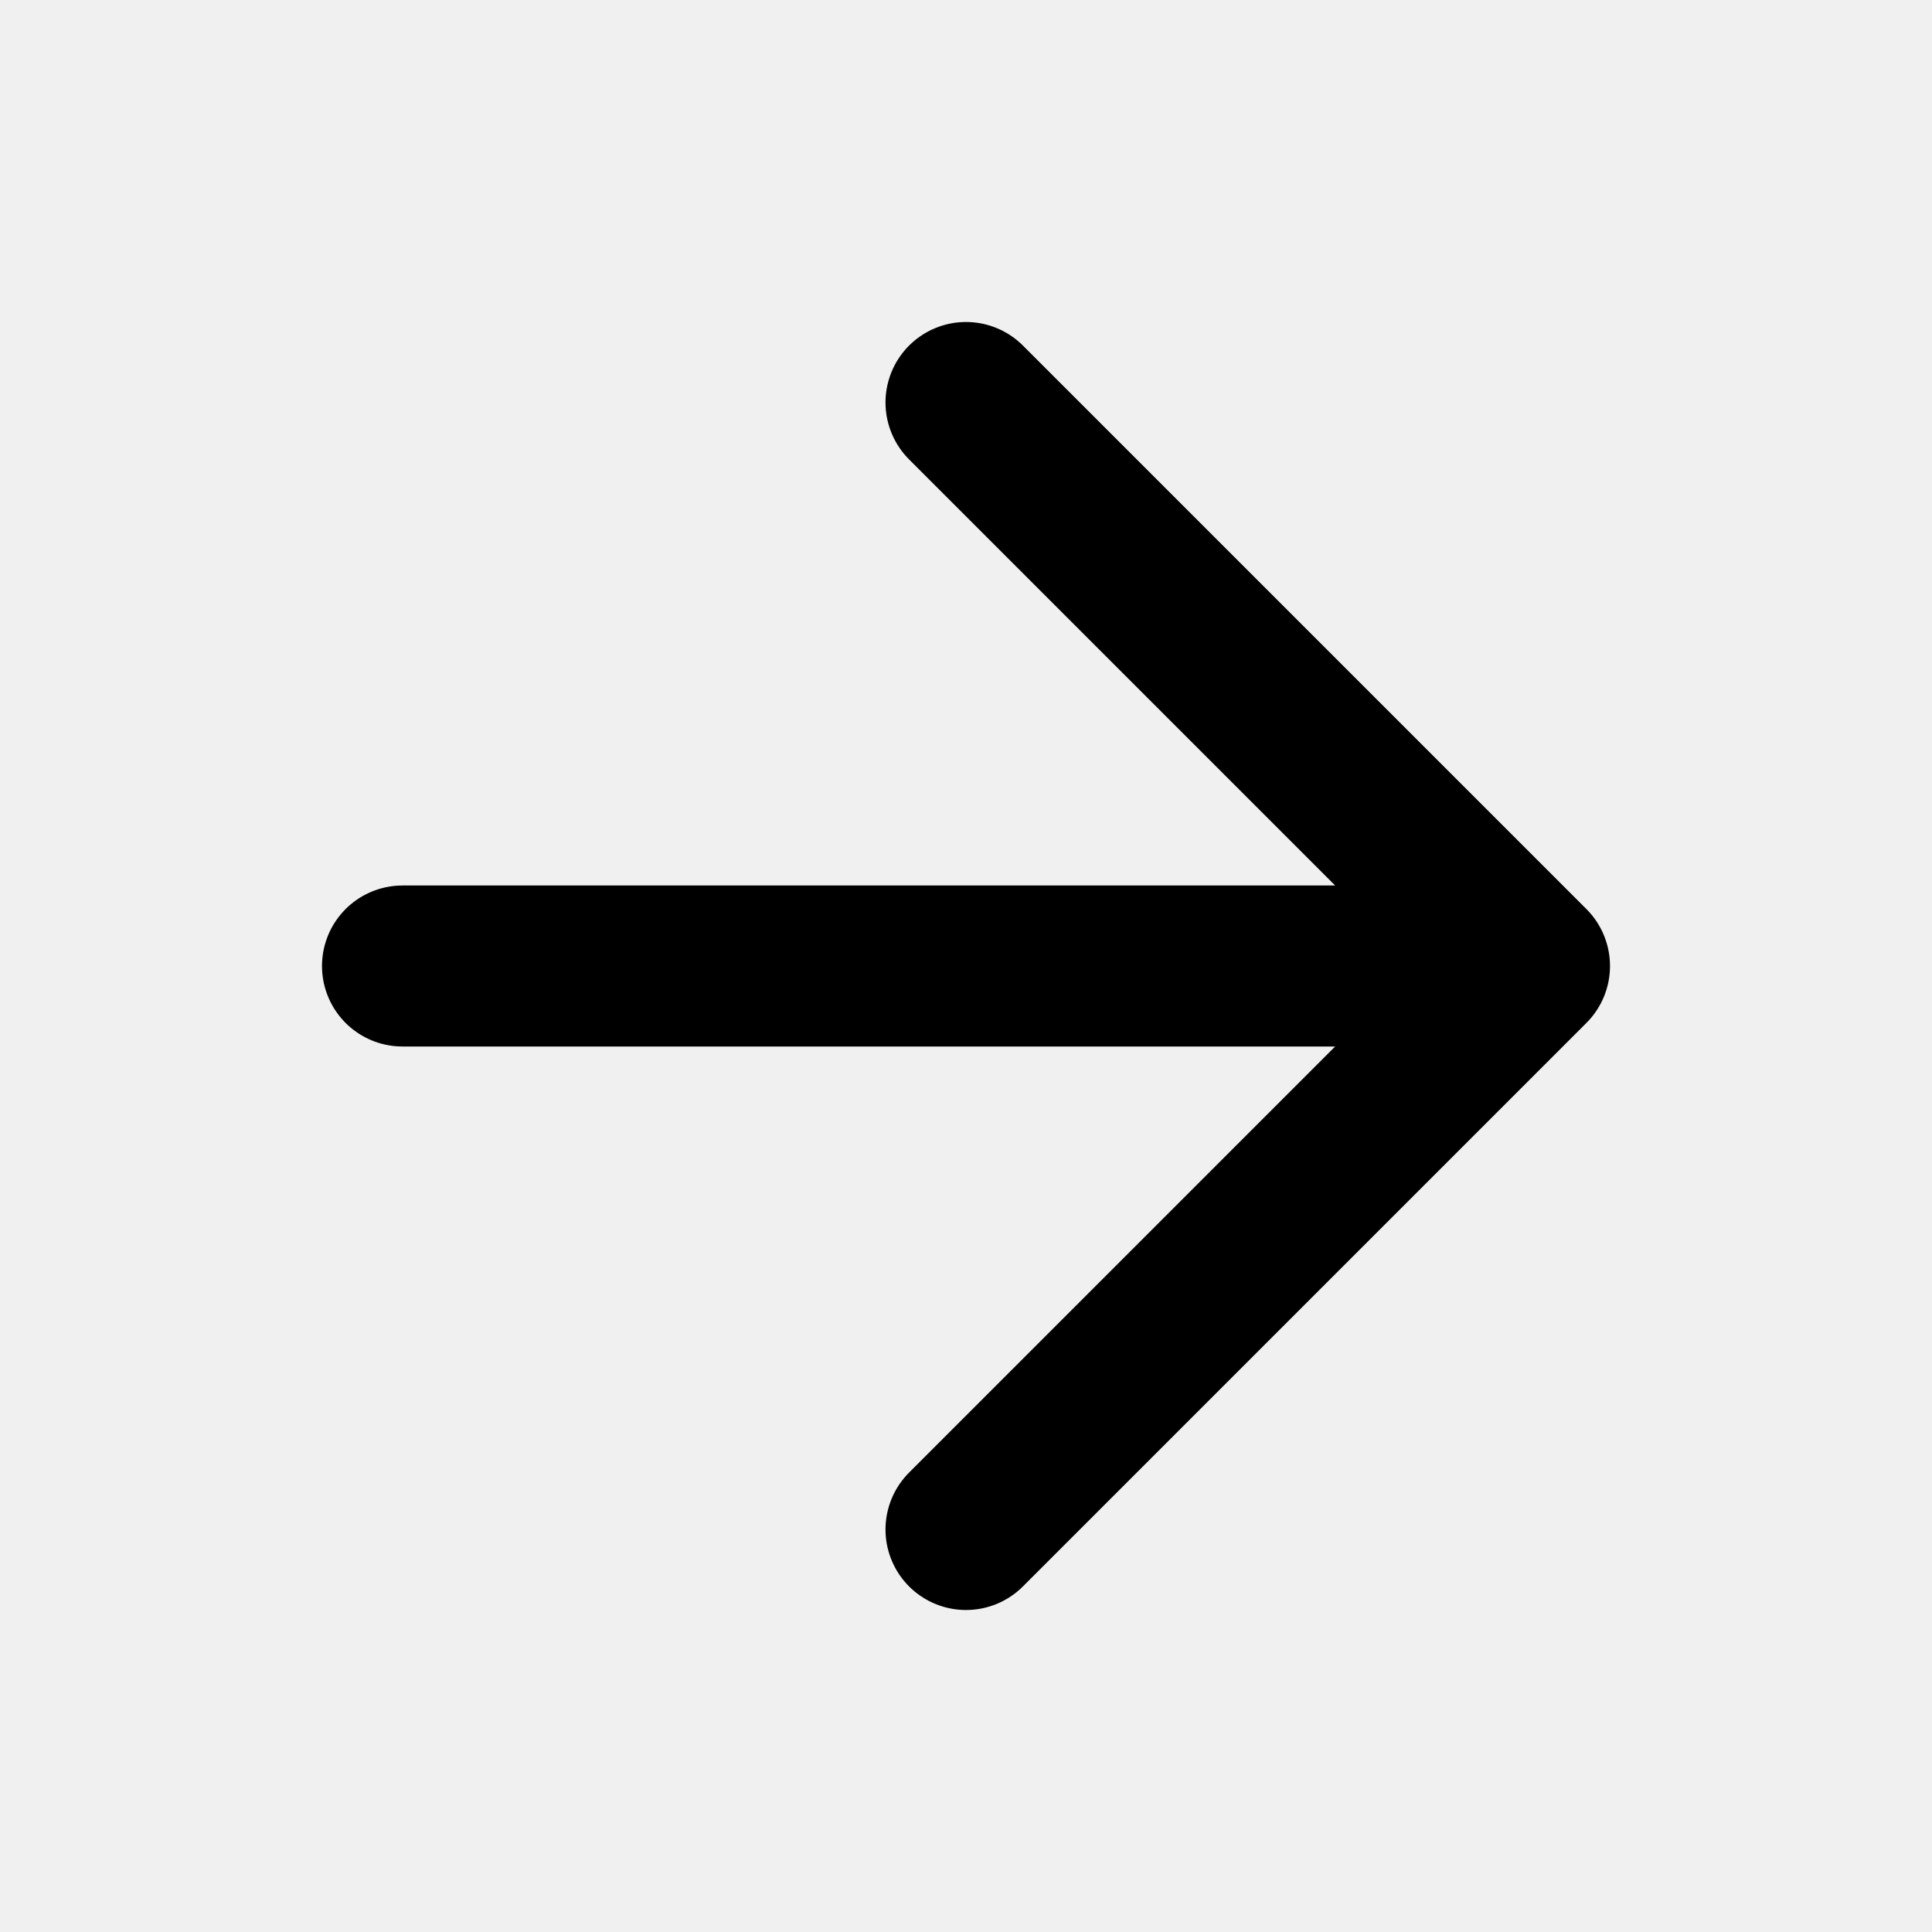
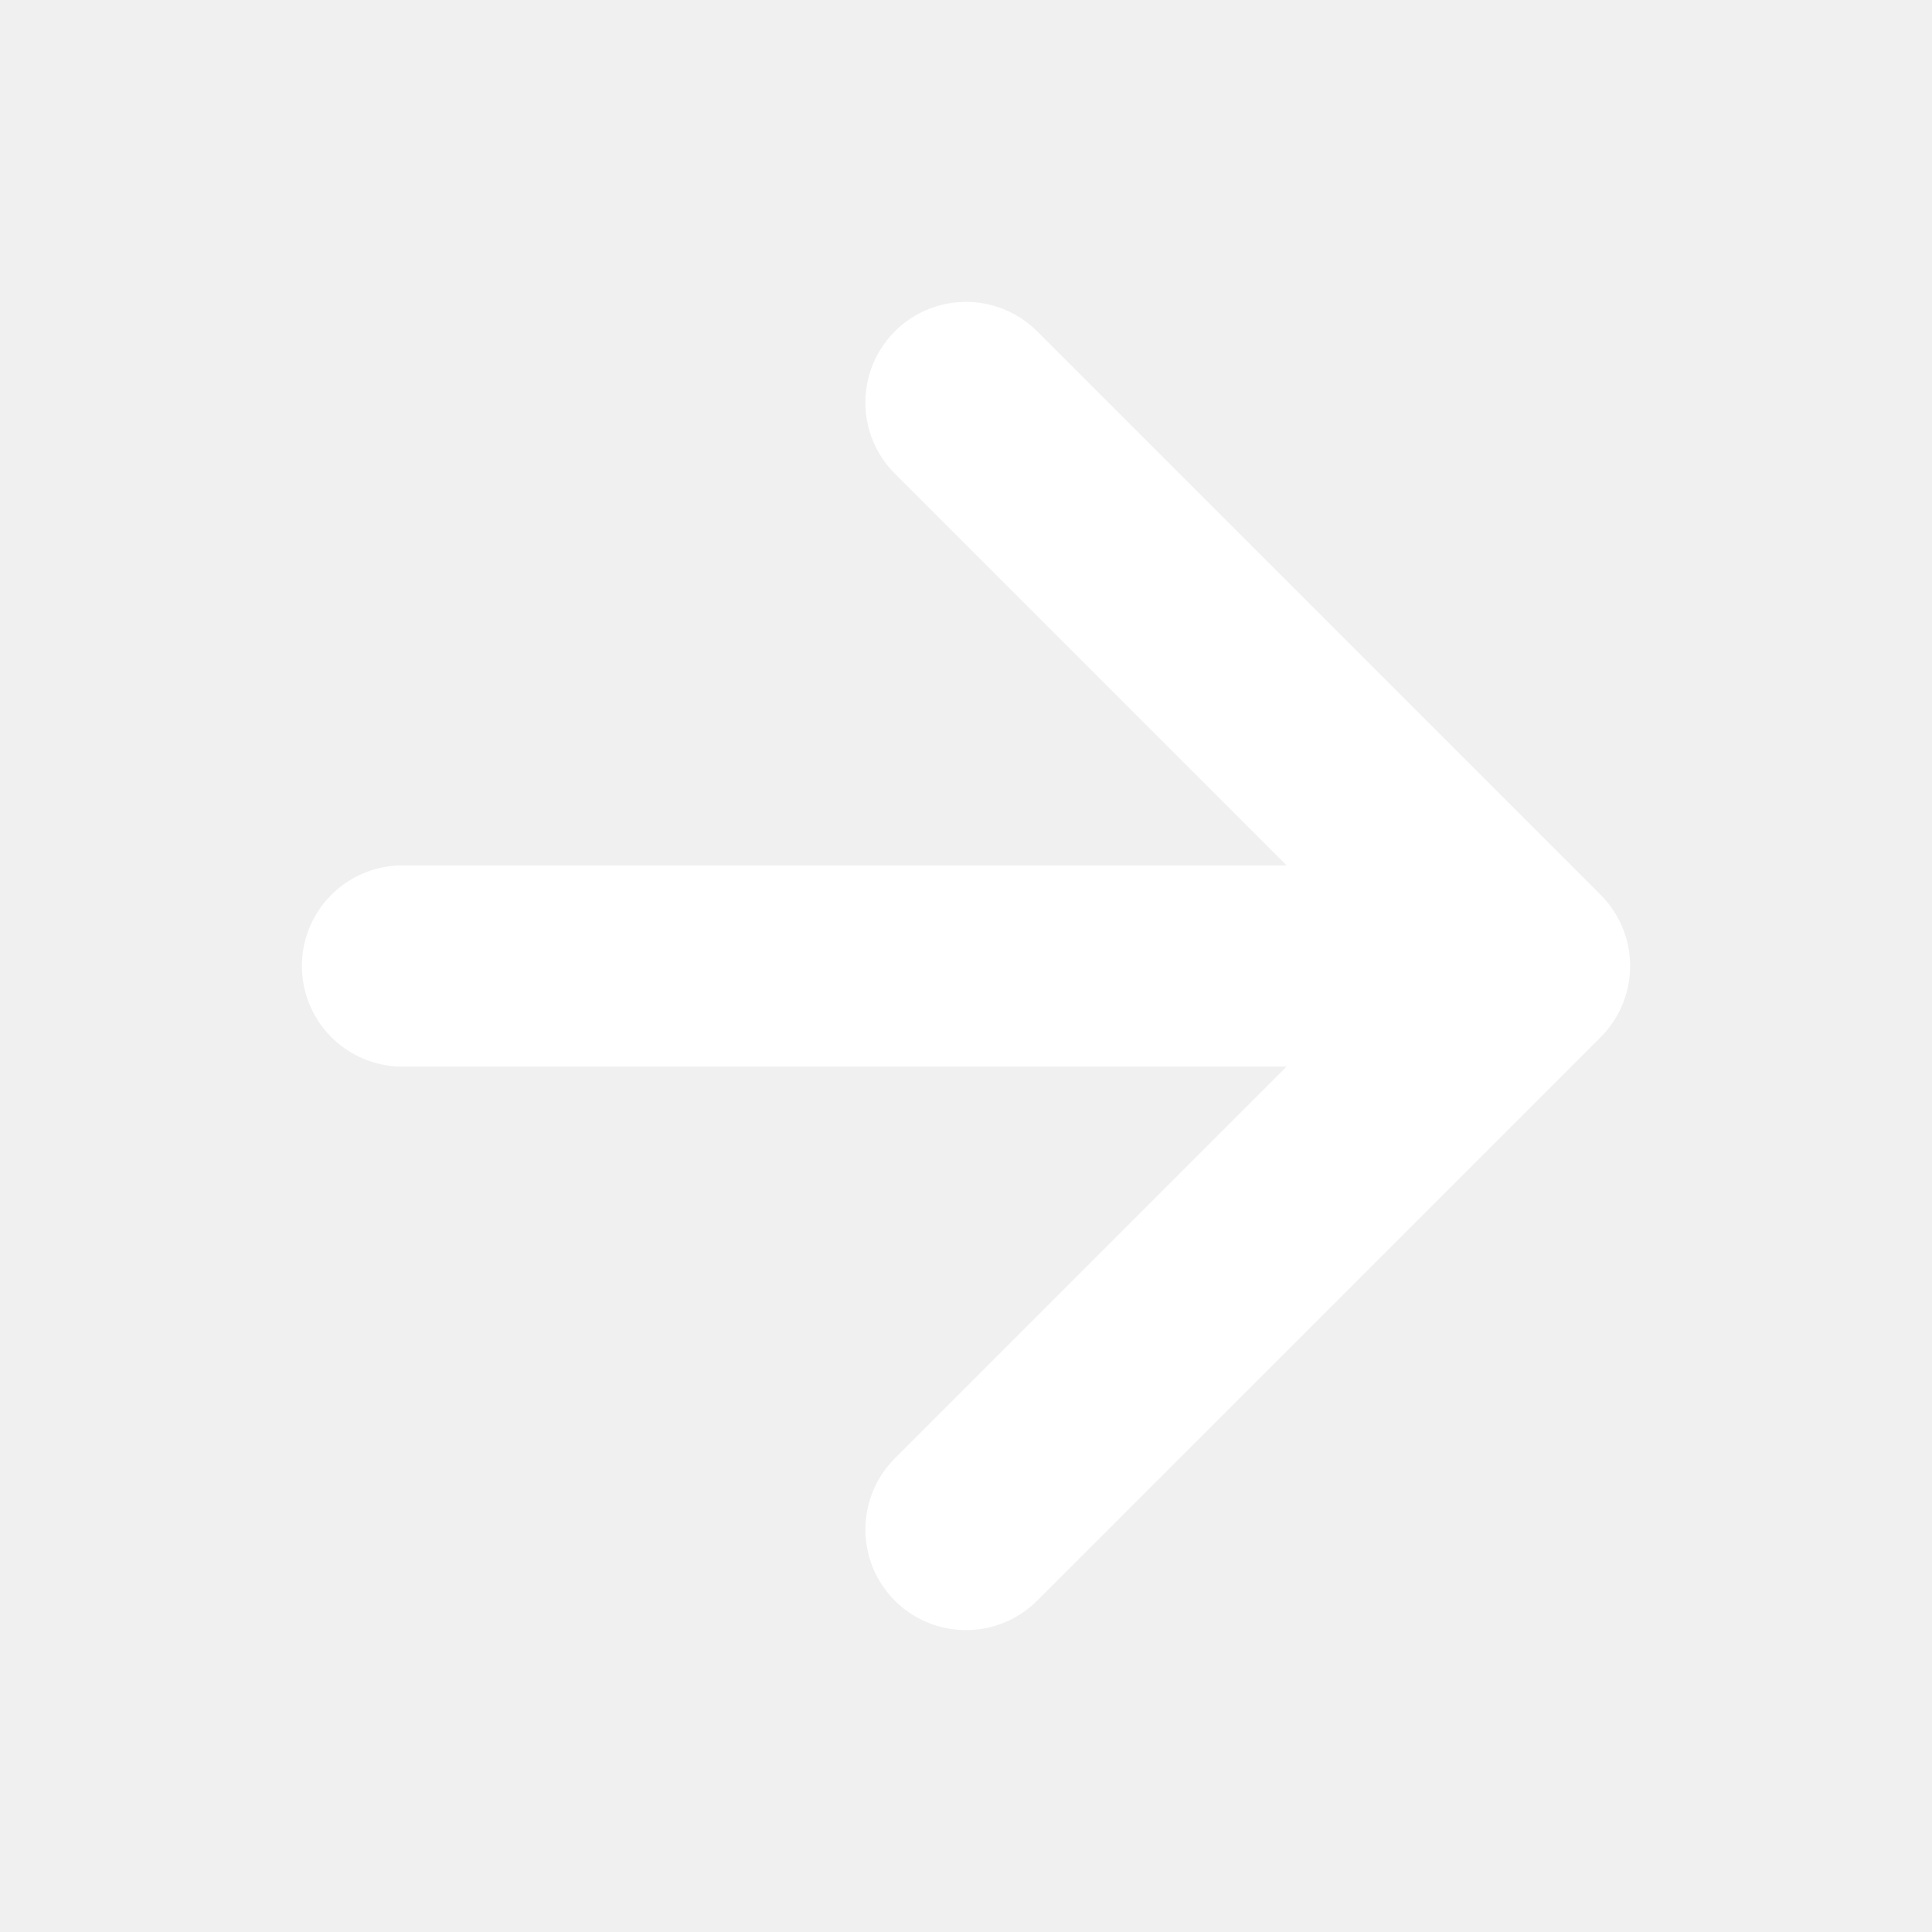
- <svg xmlns="http://www.w3.org/2000/svg" width="24" height="24" viewBox="0 0 24 24" fill="none" stroke="currentColor" stroke-width="2" stroke-linecap="round" stroke-linejoin="round">
-   <path d="M5 12h14M12 5l7 7-7 7" />
+ <svg xmlns="http://www.w3.org/2000/svg" class="hero-btn-arrow" viewBox="0 0 24 24">
+   <path d="M5 12h14M12 5l7 7-7 7" fill="none" stroke="#FFFFFF" stroke-width="2.5" stroke-linecap="round" stroke-linejoin="round" />
</svg>
